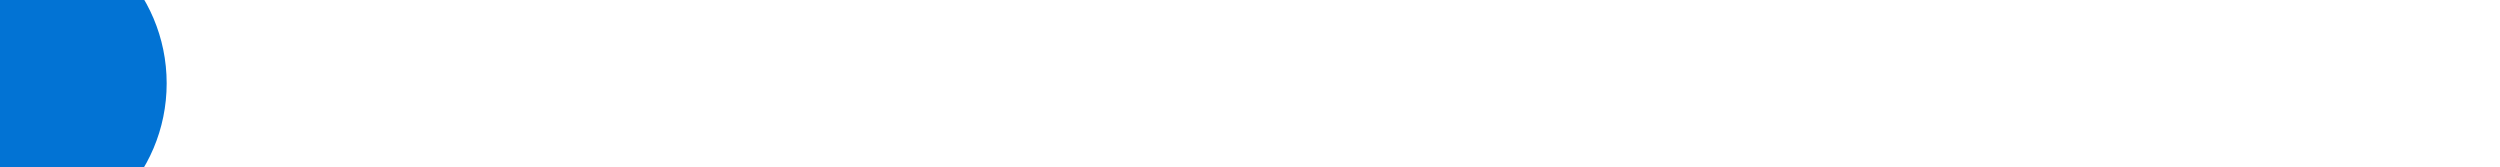
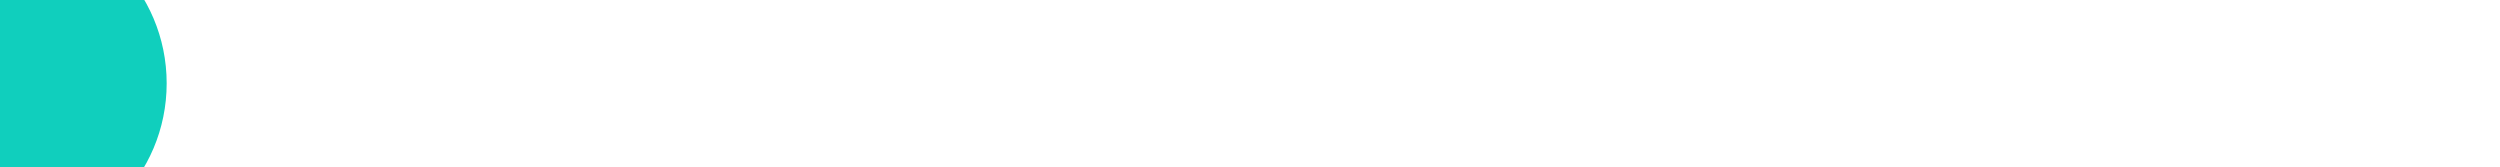
<svg xmlns="http://www.w3.org/2000/svg" version="1.1" id="pagesloading" x="0px" y="0px" width="15px" height="1px" viewBox="0 0 15 1" enable-background="new 0 0 15 1" preserveAspectRatio="none">
-   <circle r="1px" cx="0px" cy="0.5px" fill="#0273D4">
+   <circle r="1px" cx="0px" cy="0.5px" fill="#10CFBD">
    <animate attributeName="r" begin="0.2s" from="11" to="0" dur="1.2s" repeatCount="indefinite" />
    <animateTransform attributeName="transform" type="translate" values="-35 0;2 0;17 0;20 0" dur="1.2s" begin="0" repeatCount="indefinite" />
  </circle>
</svg>
